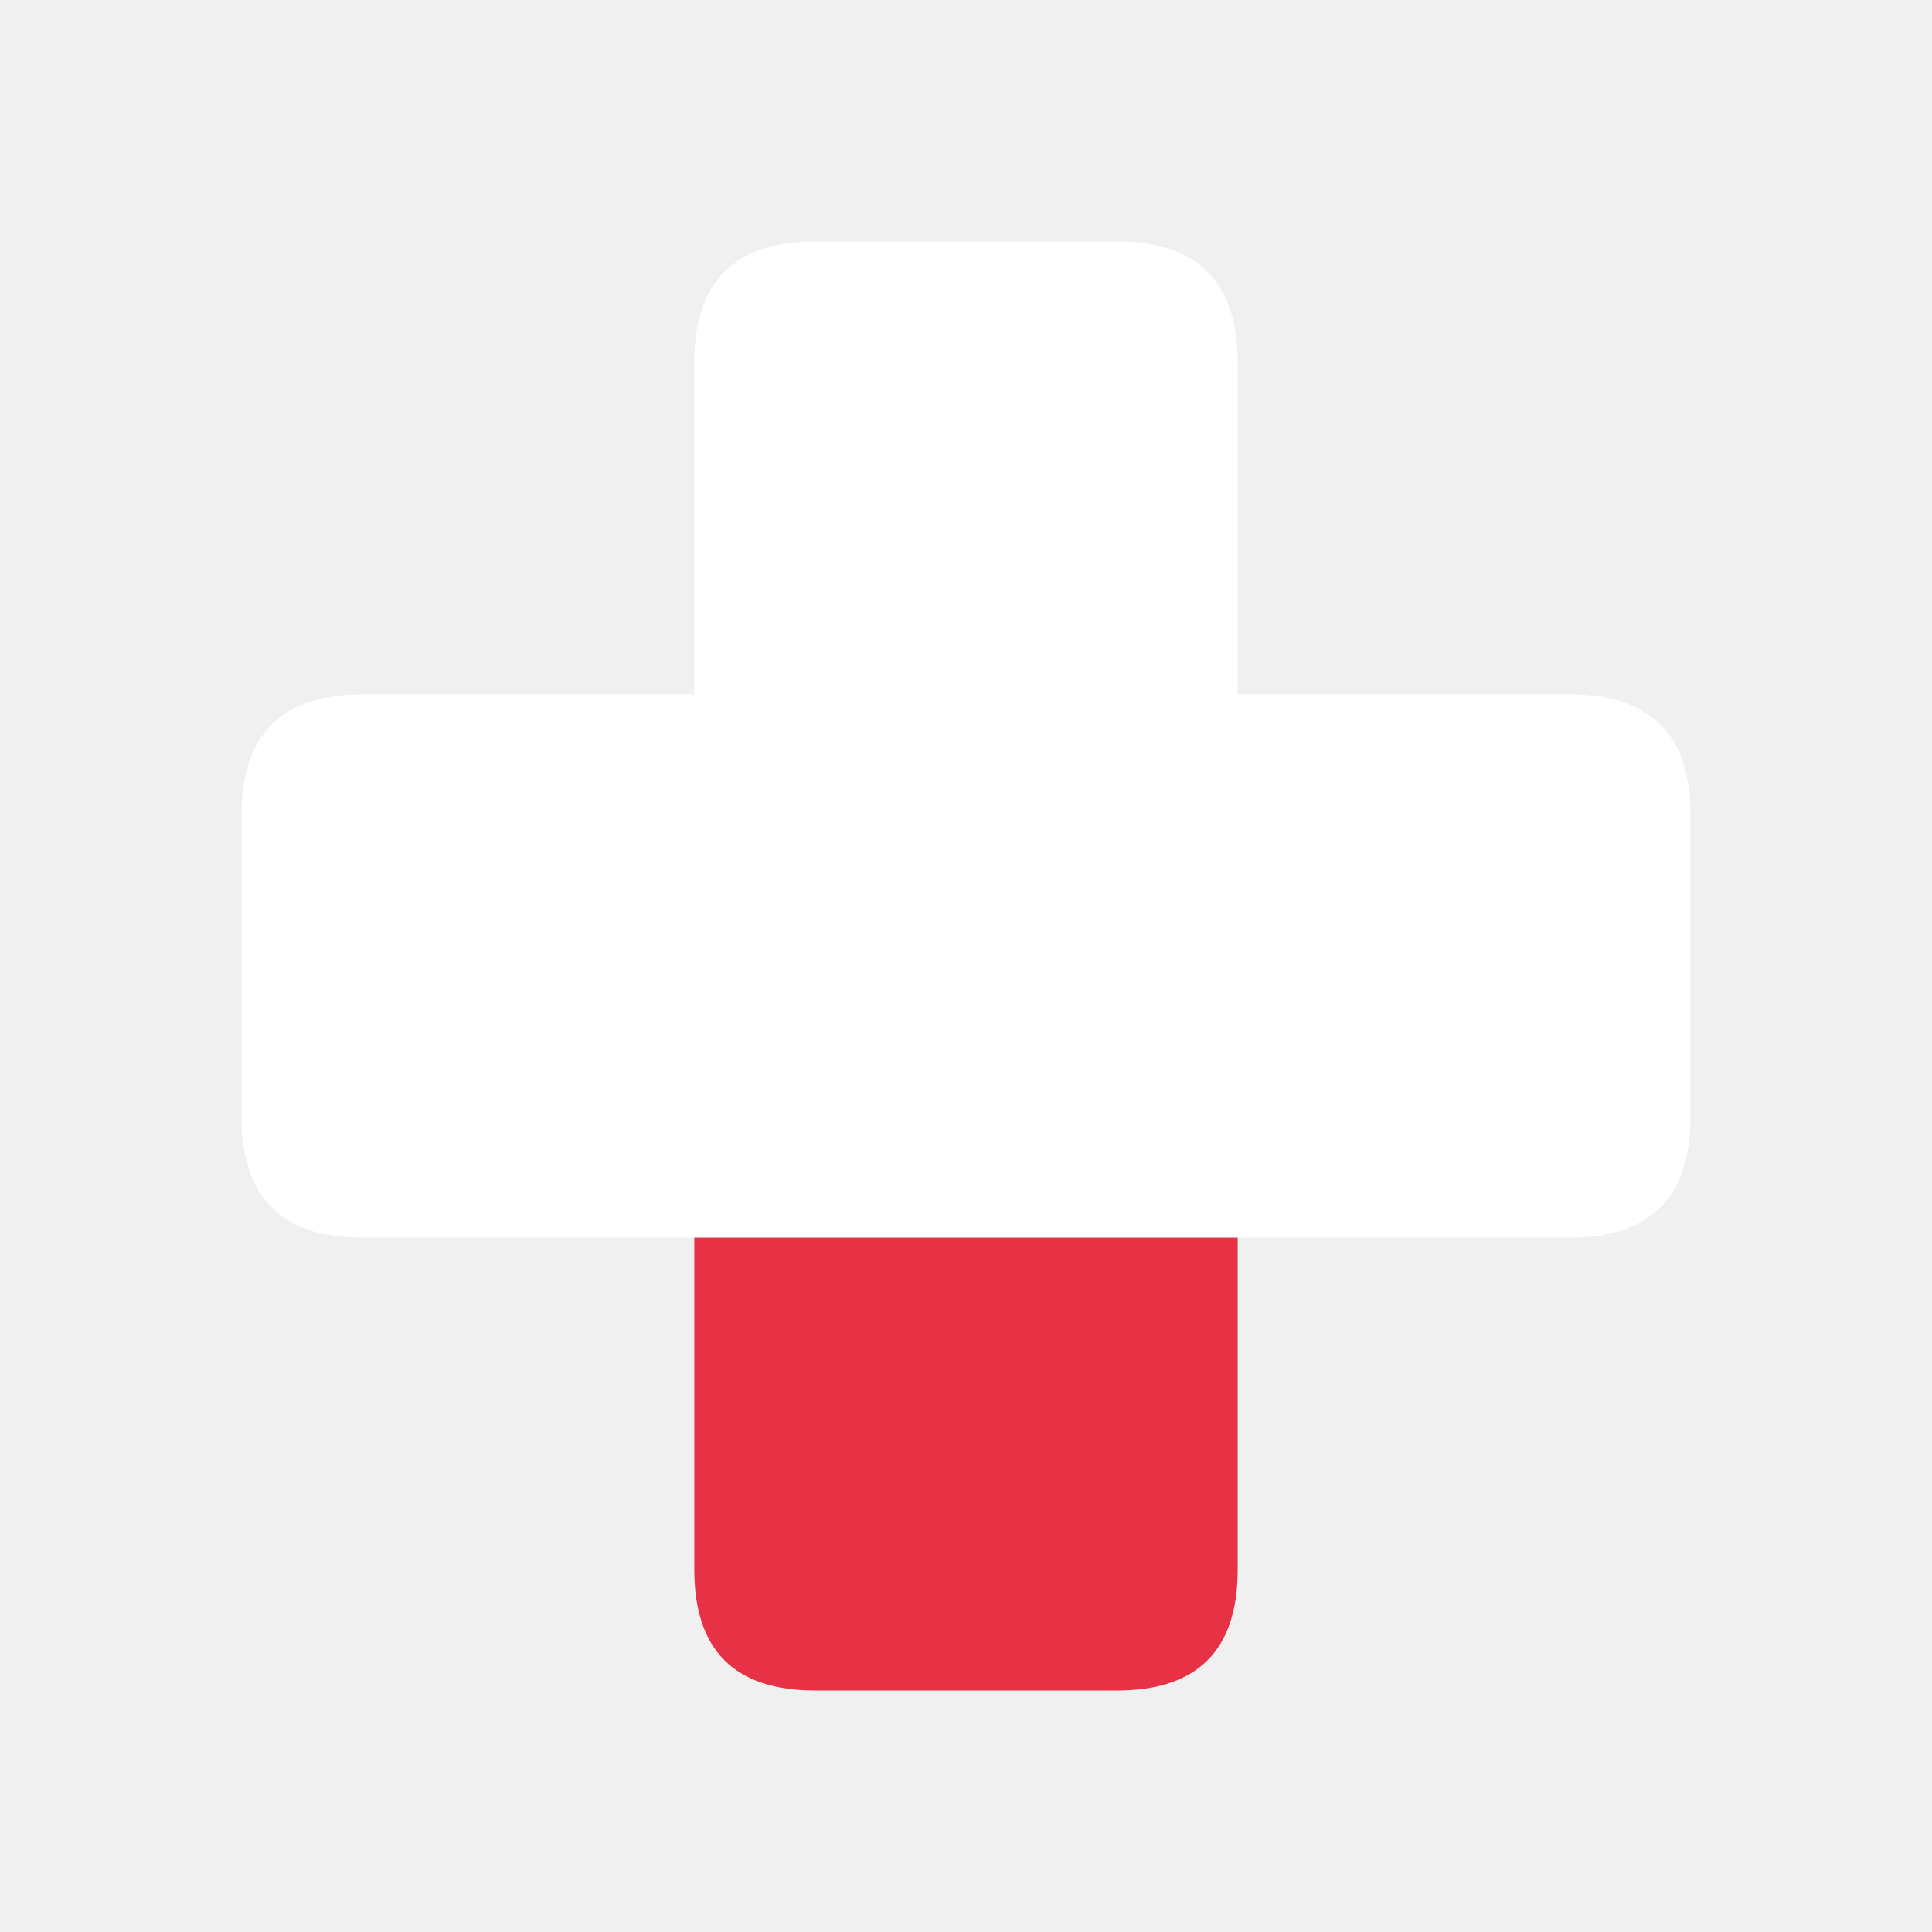
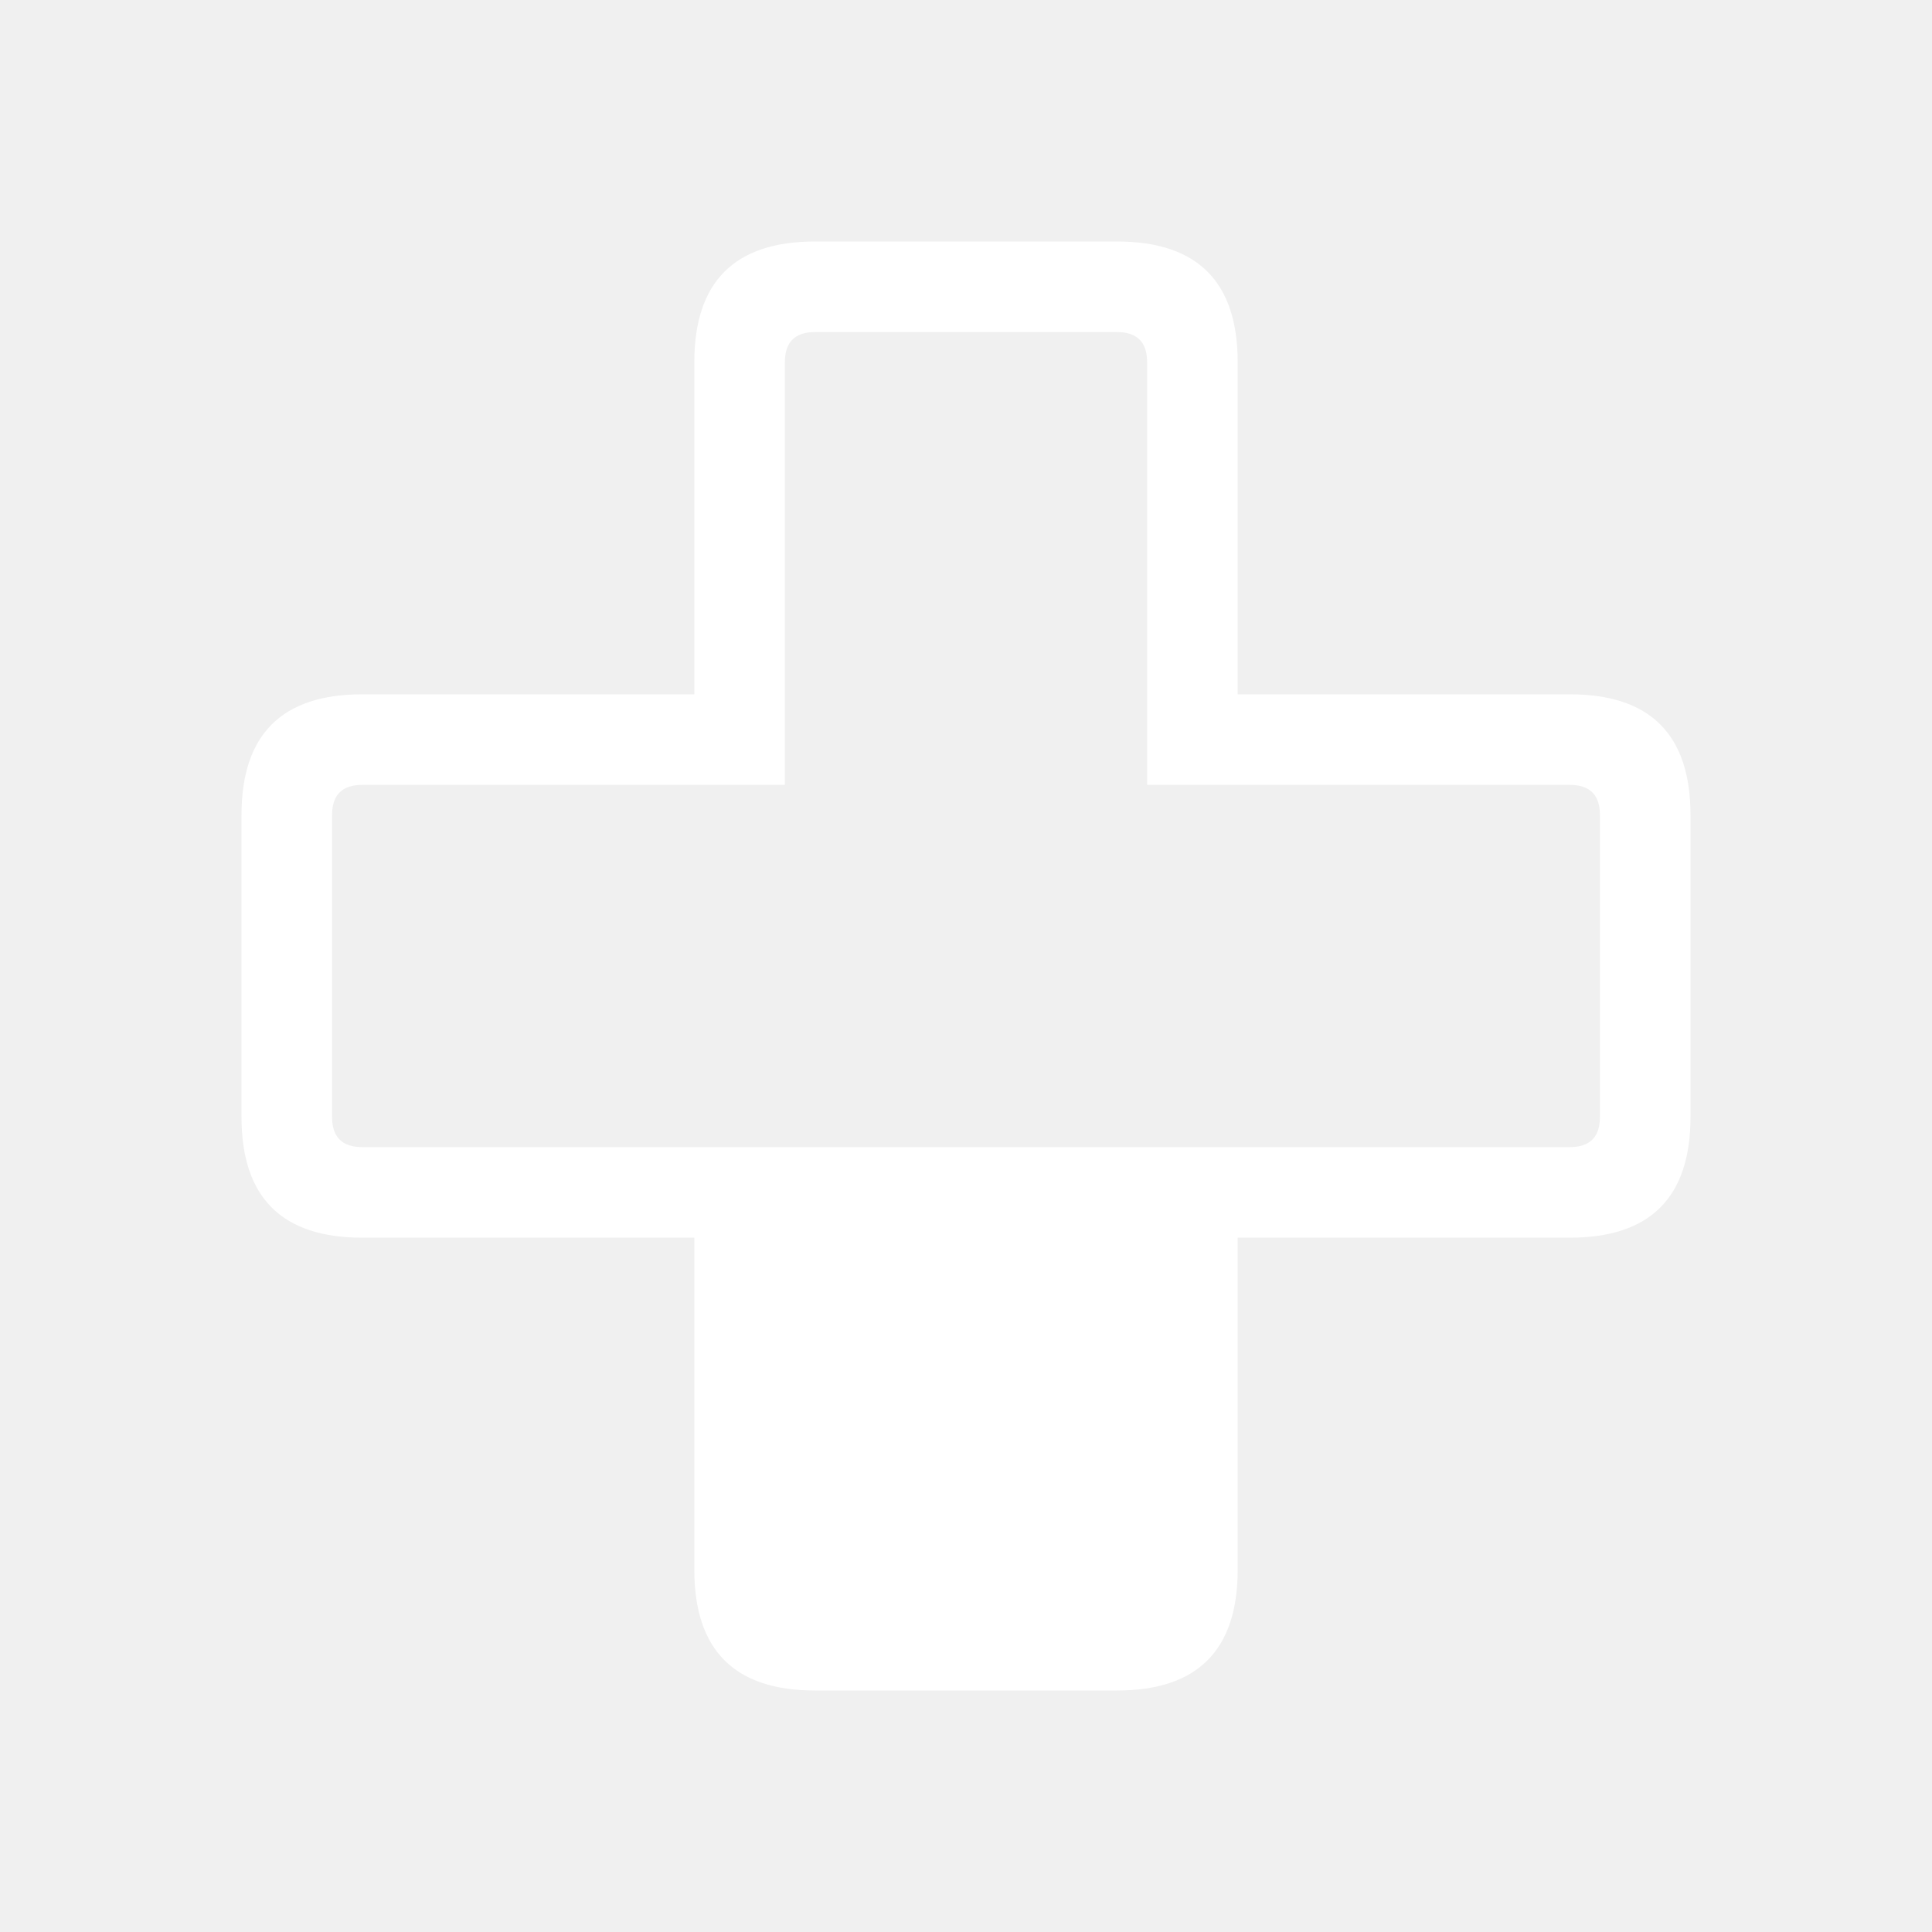
<svg xmlns="http://www.w3.org/2000/svg" width="64" height="64">
  <defs />
  <g>
-     <path stroke="none" fill="#FFFFFF" d="M23 41 L12 41 Q8 41 8 37 L8 27 Q8 23 12 23 L23 23 23 12 Q23 8 27 8 L37 8 Q41 8 41 12 L41 23 52 23 Q56 23 56 27 L56 37 Q56 41 52 41 L41 41 23 41" />
-     <path stroke="none" fill="#E73246" d="M23 41 L41 41 41 52 Q41 56 37 56 L27 56 Q23 56 23 52 L23 41" />
+     <path stroke="none" fill="#FFFFFF" d="M27 8 L37 8 Q41 8 41 12 L41 23 52 23 Q56 23 56 27 L56 37 Q56 41 52 41 L41 41 41 52 Q41 56 37 56 L27 56 Q23 56 23 52 L23 41 12 41 Q8 41 8 37 L8 27 Q8 23 12 23 L23 23 23 12 Q23 8 27 8 M37 11 L27 11 Q26 11 26 12 L26 26 12 26 Q11 26 11 27 L11 37 Q11 38 12 38 L52 38 Q53 38 53 37 L53 27 Q53 26 52 26 L38 26 38 12 Q38 11 37 11" />
  </g>
</svg>
